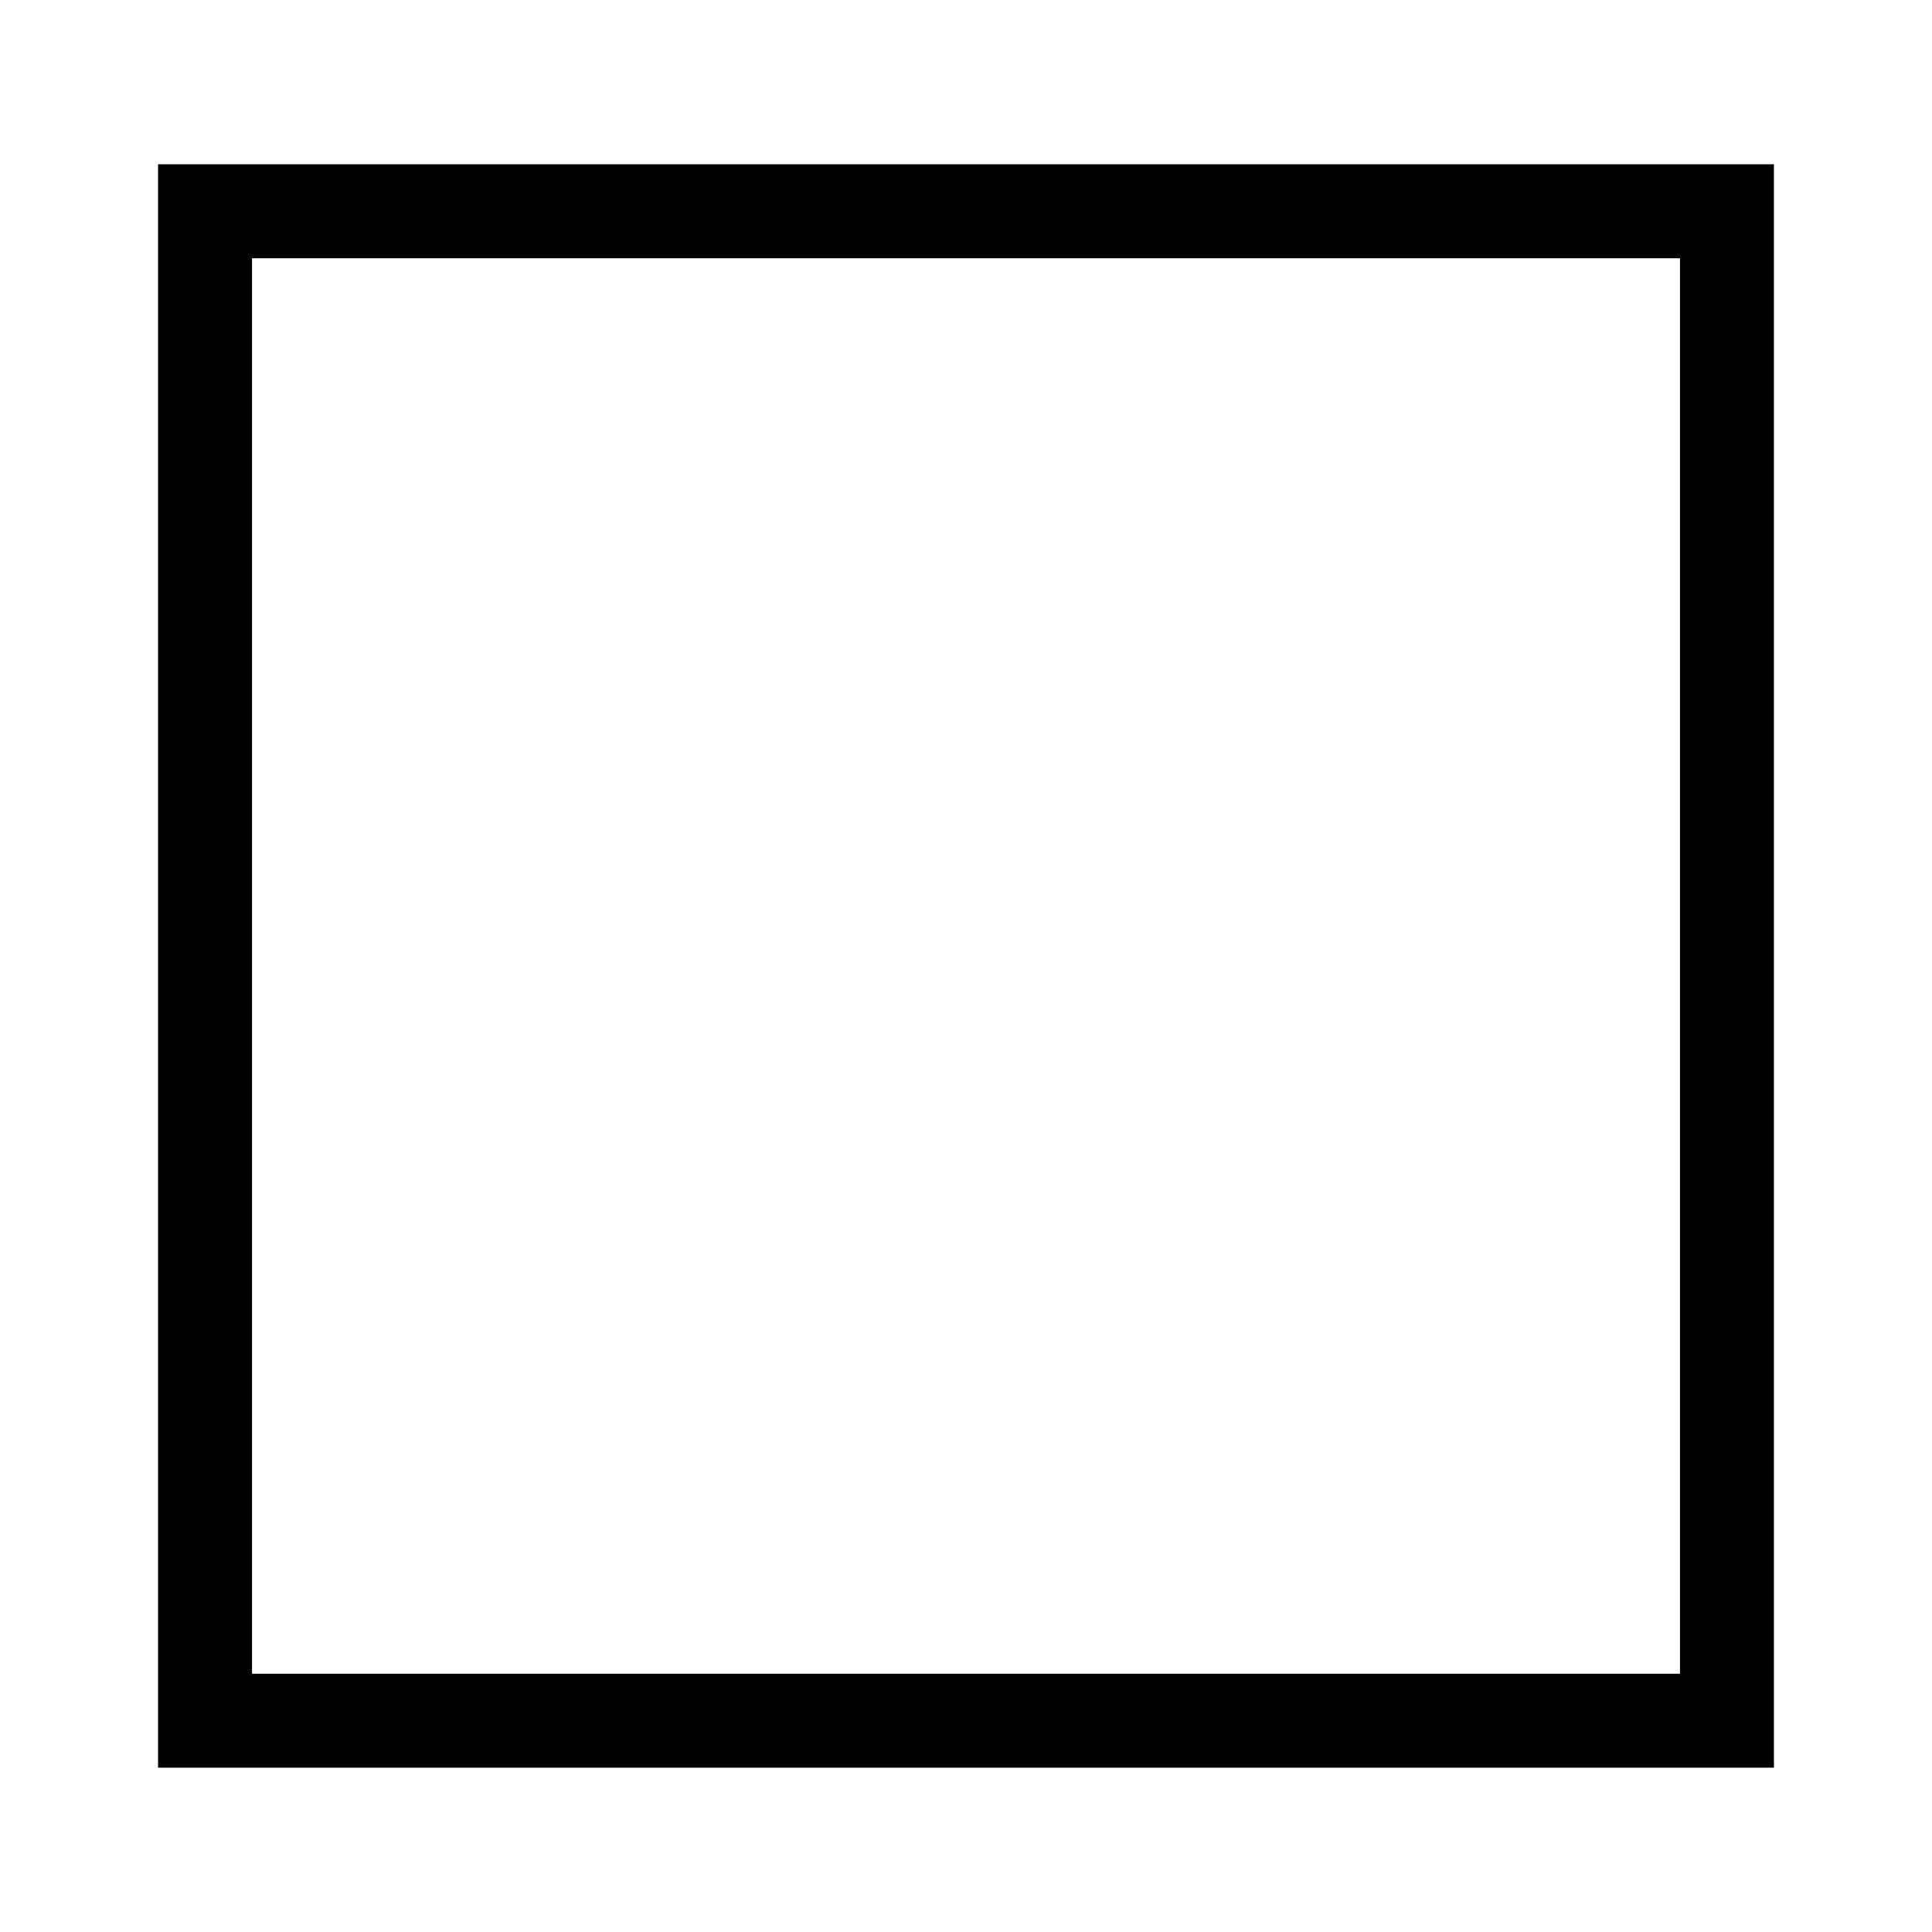
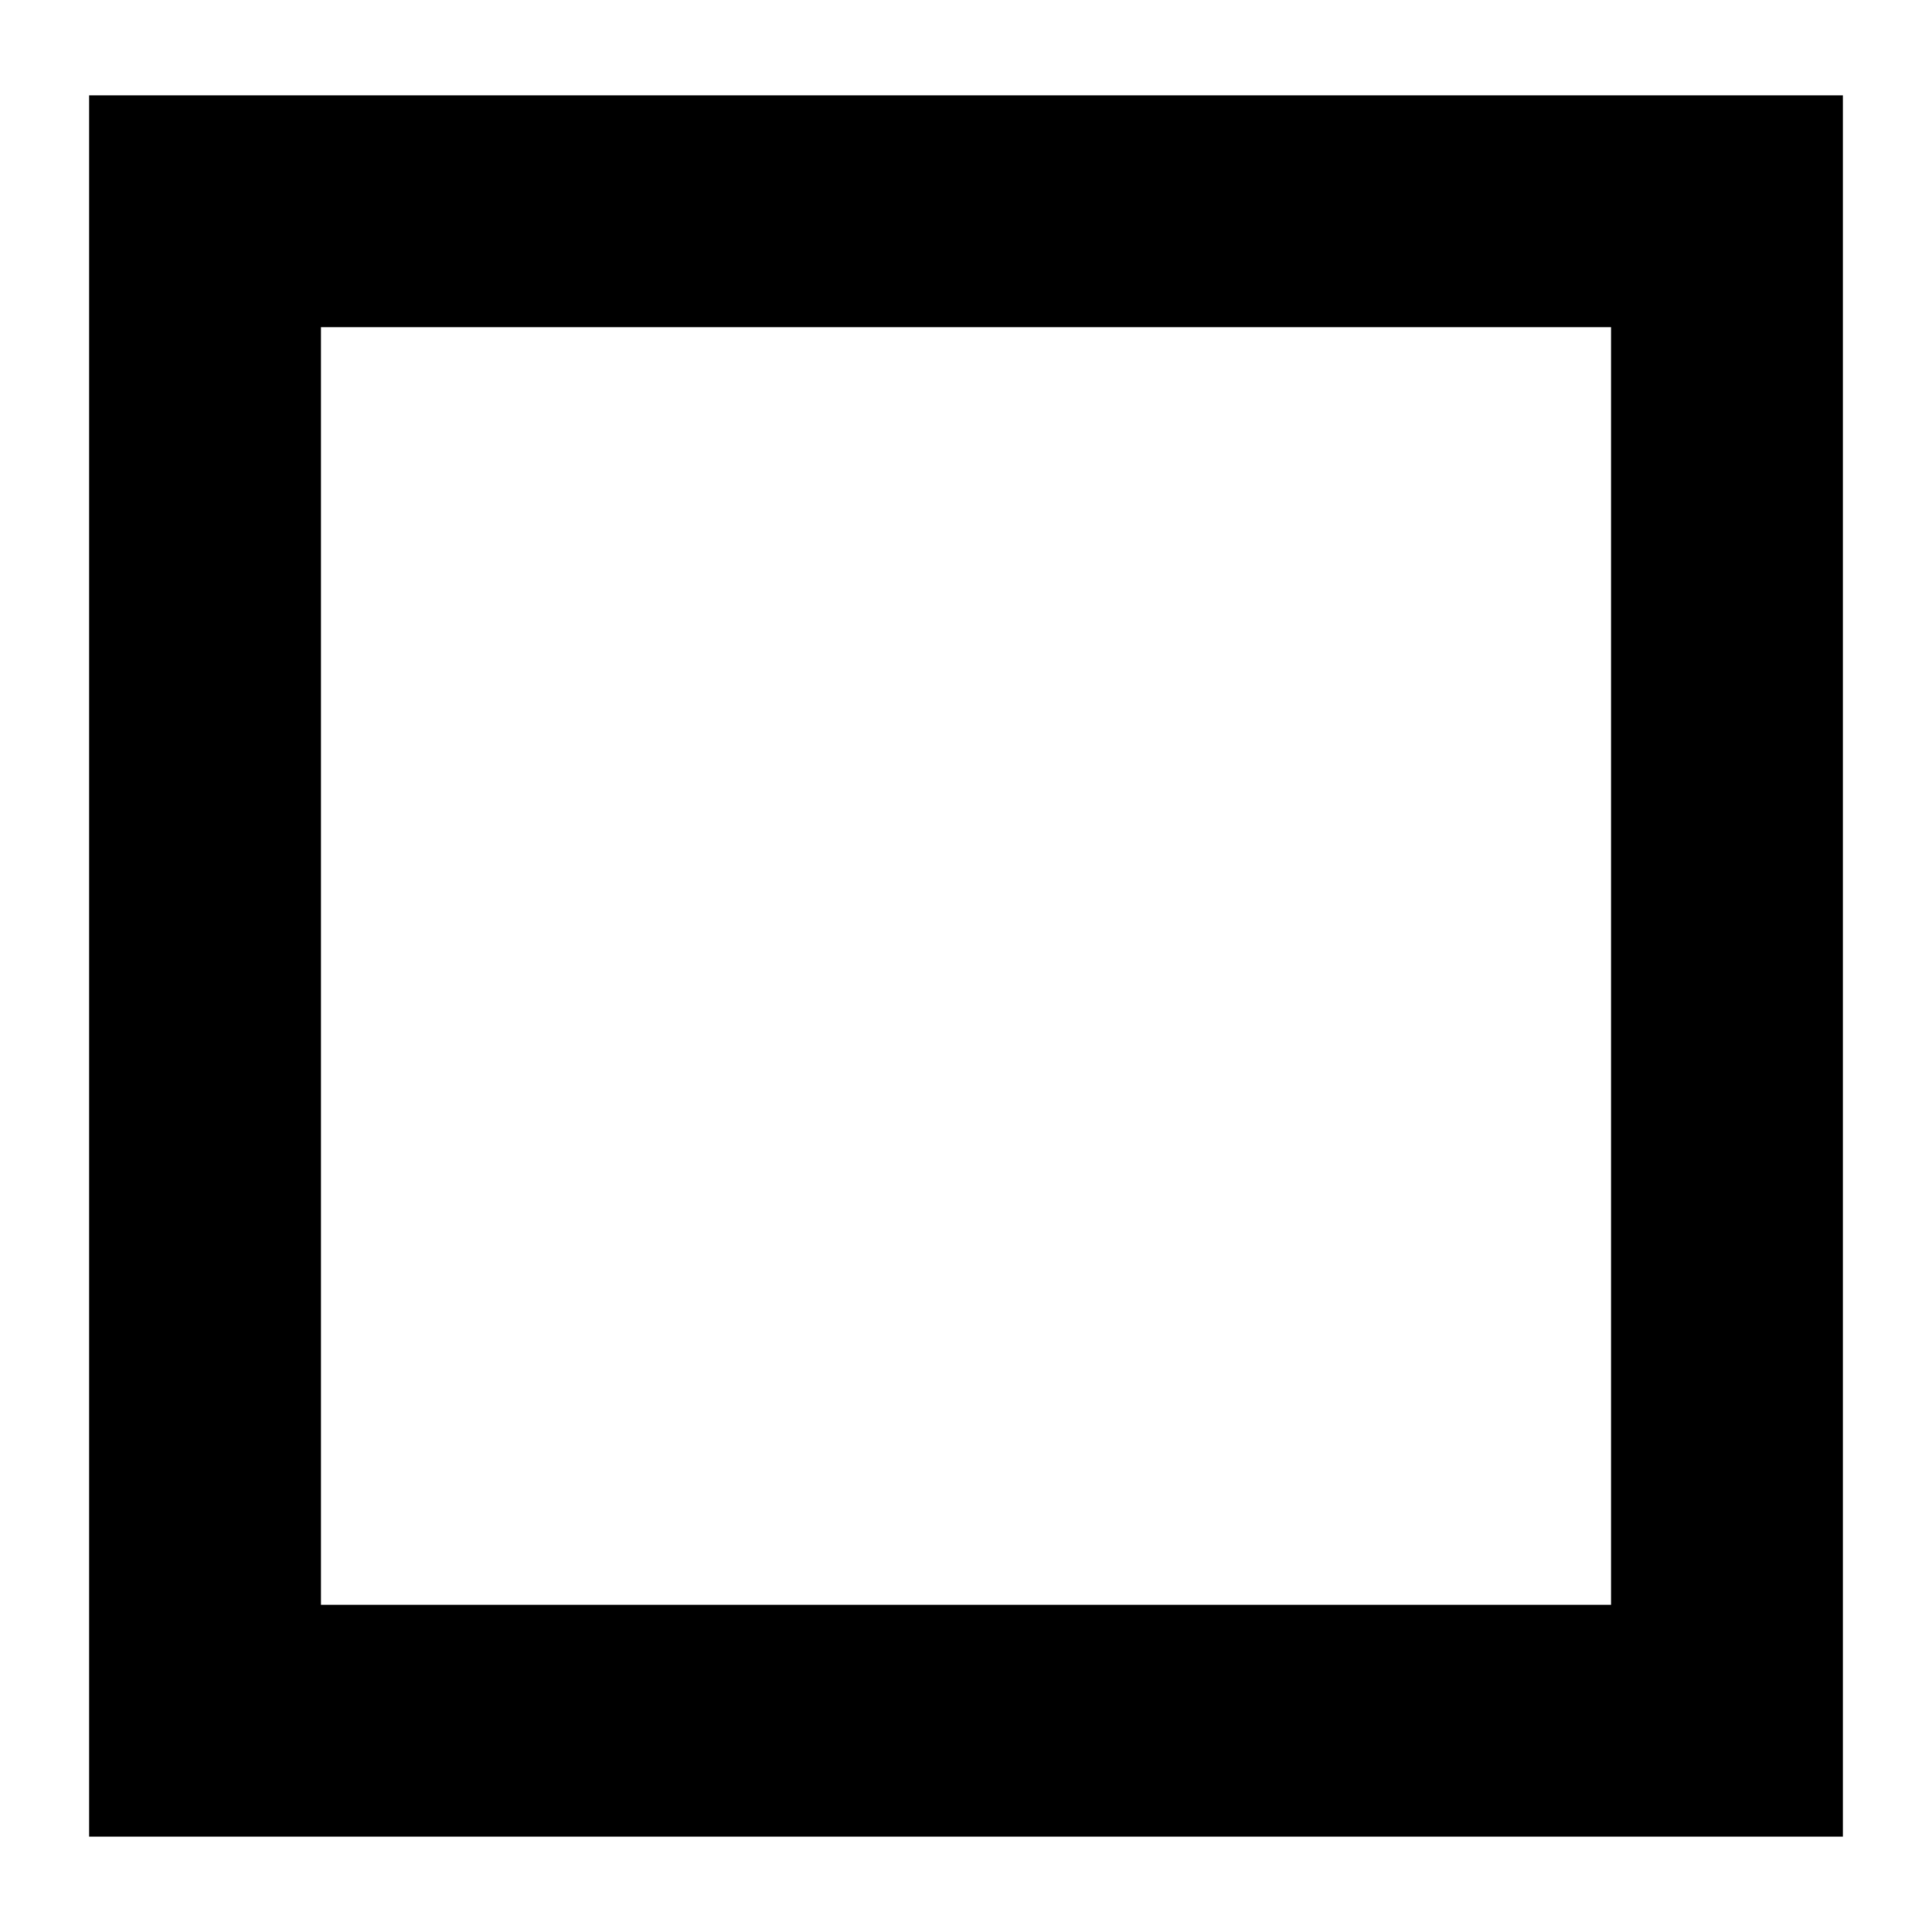
<svg xmlns="http://www.w3.org/2000/svg" width="100mm" height="100mm" viewBox="0 0 100 100" version="1.1" id="svg5">
  <defs id="defs2" />
  <g id="layer1">
-     <rect style="fill:none;stroke:#000000;stroke-width:4.863" id="rect342" width="78.774" height="78.129" x="10.613" y="10.935" />
+     <rect style="fill:none;stroke:#000000;stroke-width:12;stroke-dasharray:none" id="rect342" width="78.774" height="78.129" x="10.613" y="10.935" />
  </g>
</svg>
